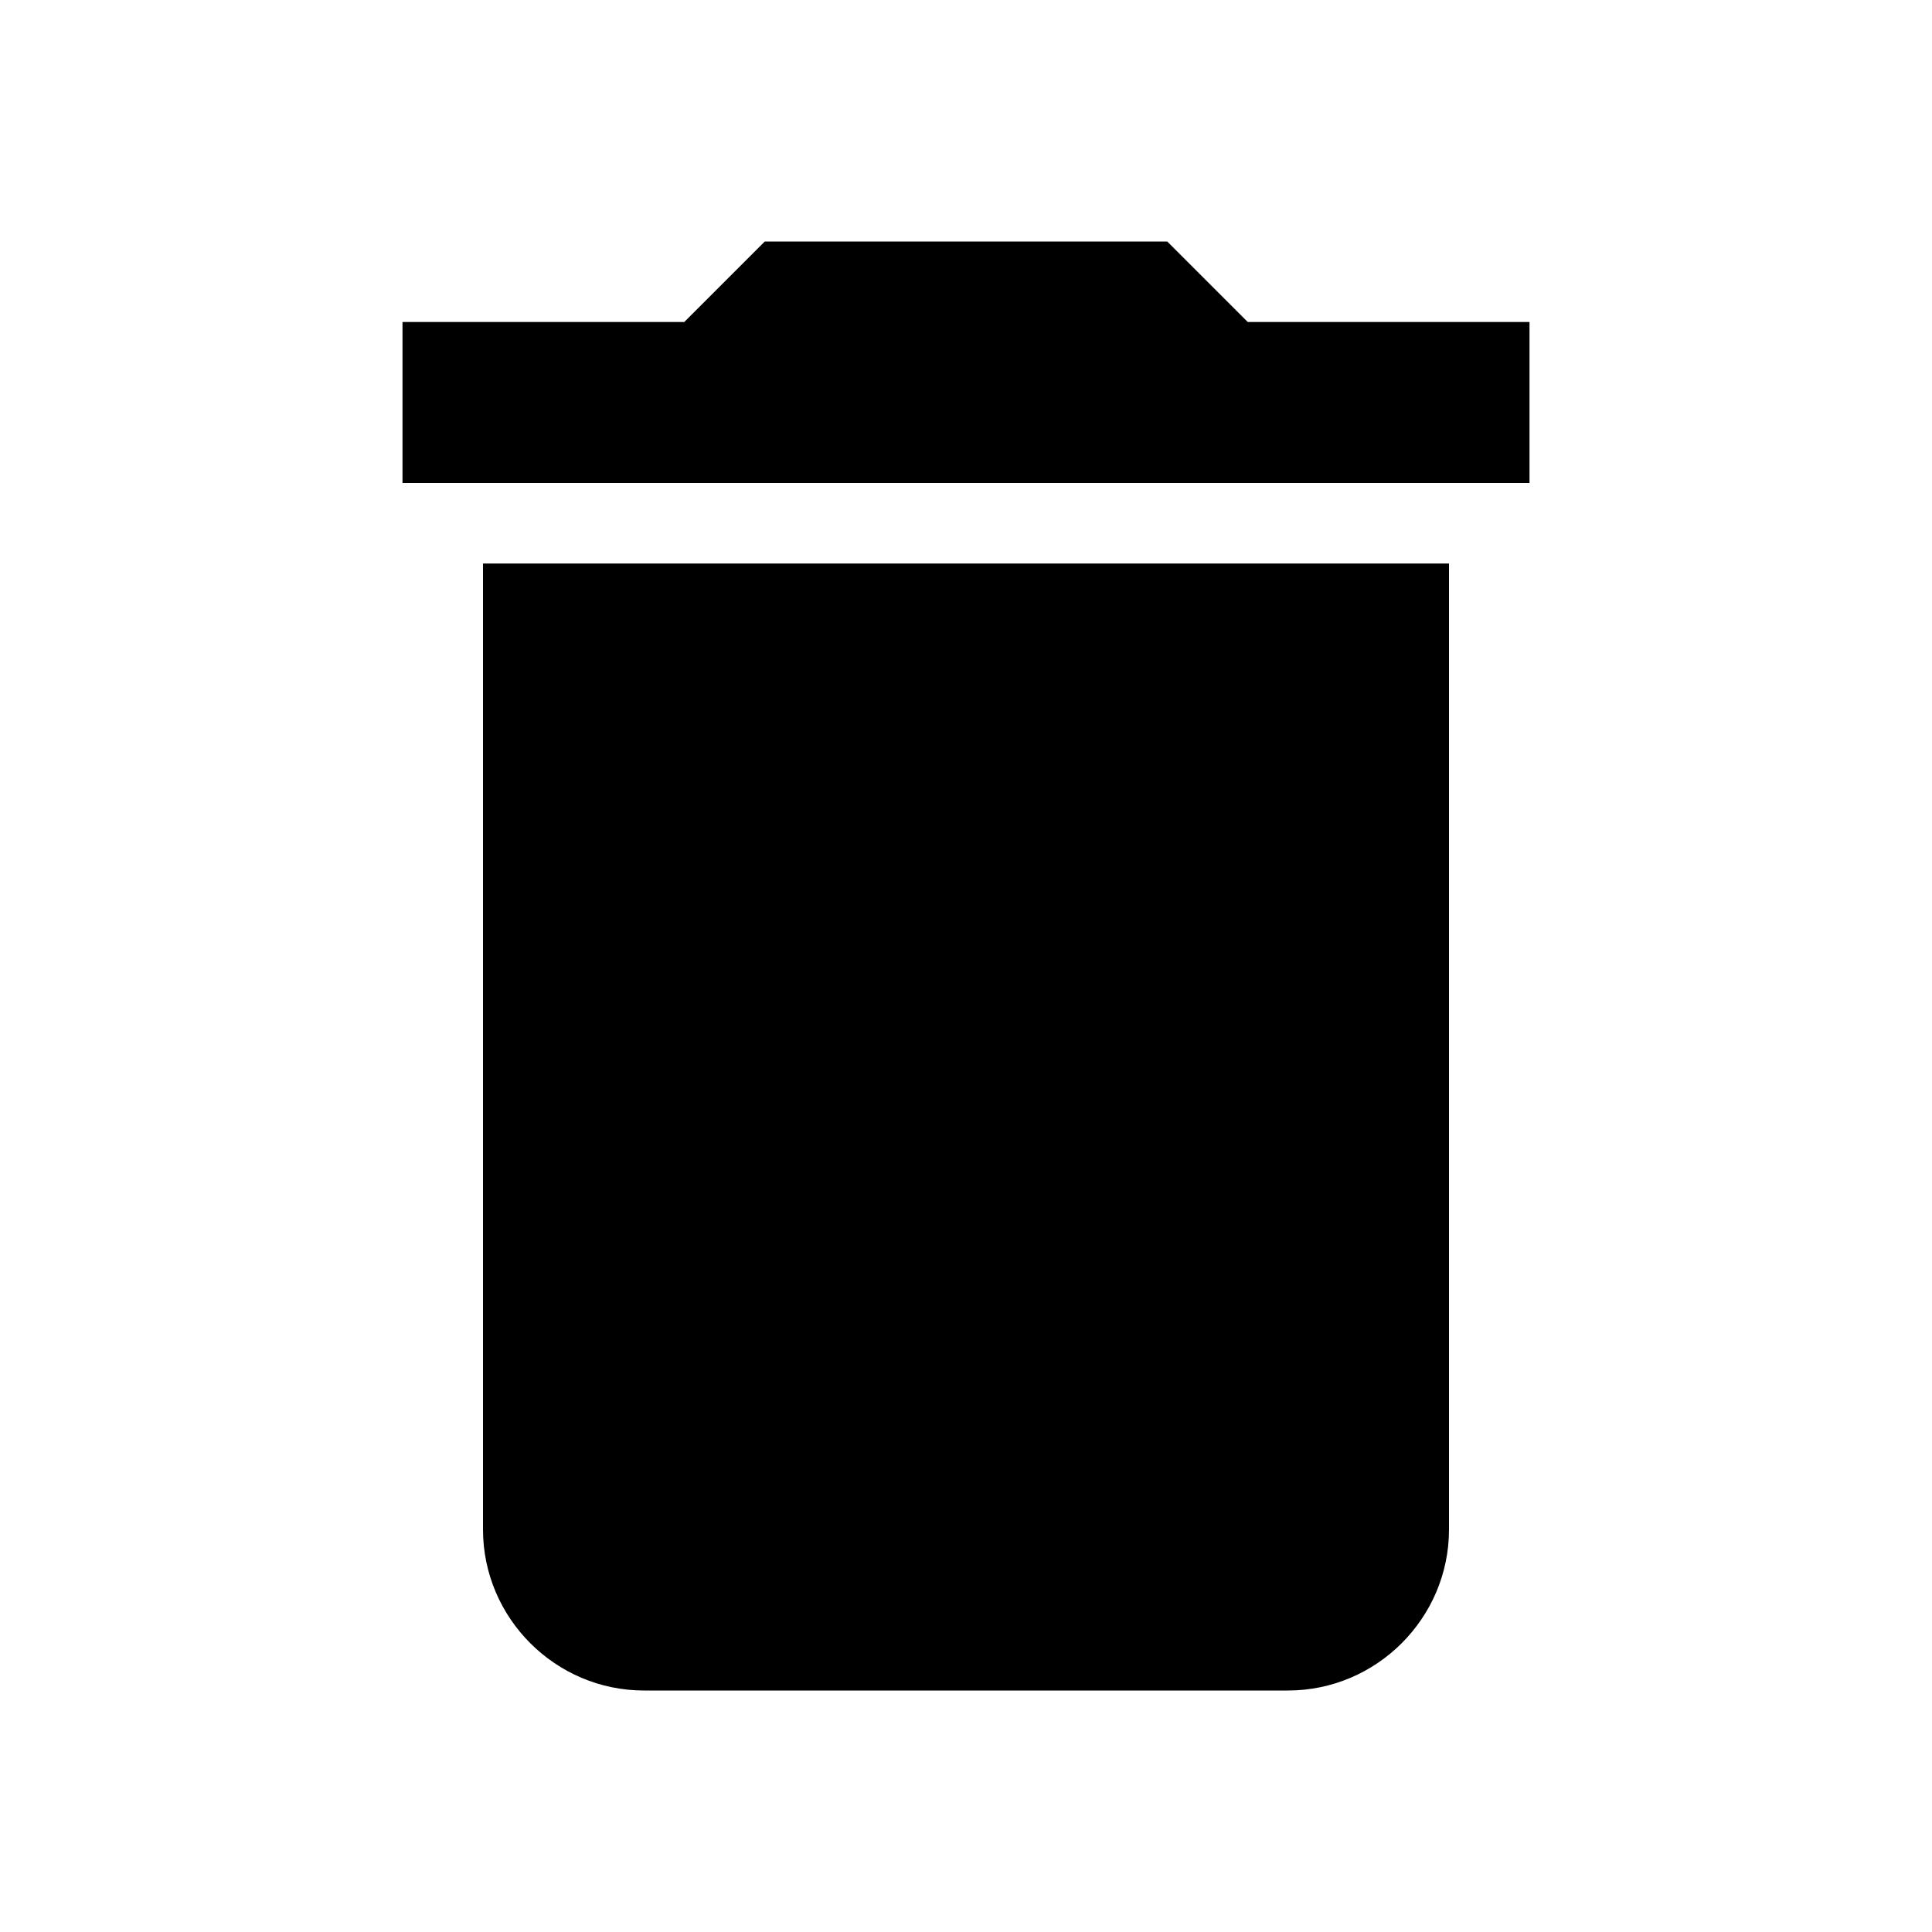
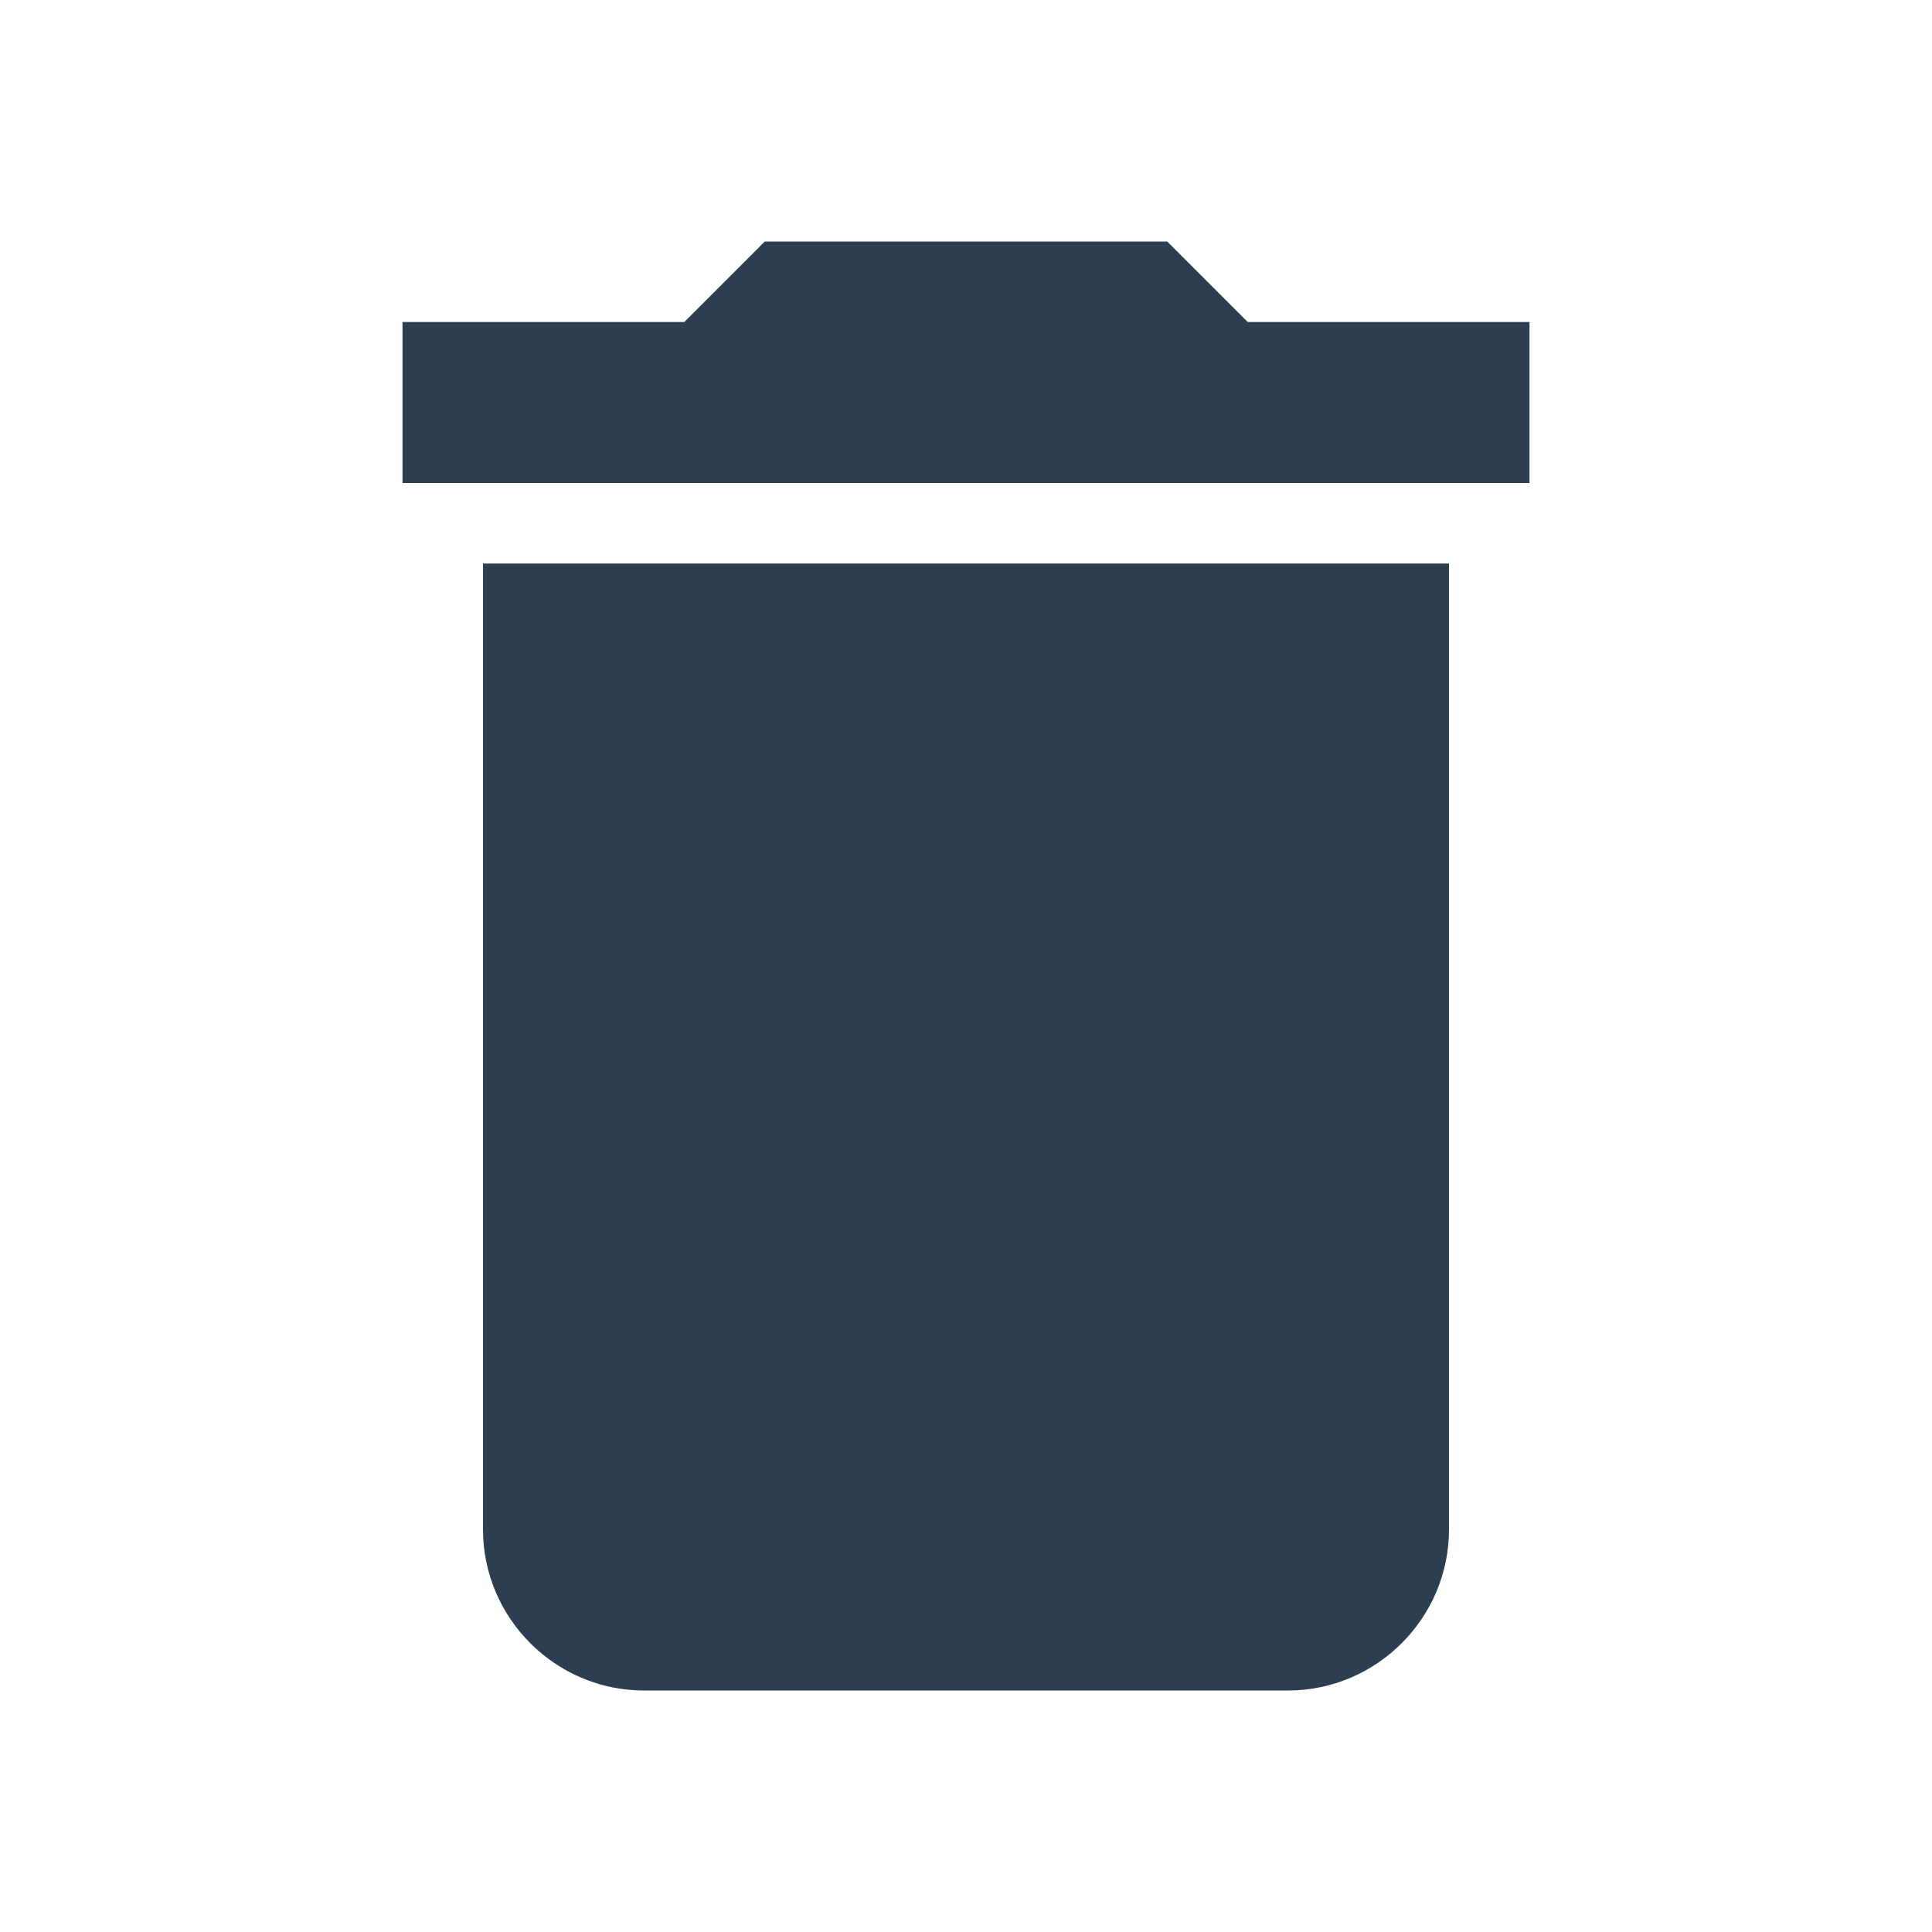
<svg xmlns="http://www.w3.org/2000/svg" width="24" height="24" viewBox="0 0 24 24">
-   <path d="M6 19c0 1.1.9 2 2 2h8c1.1 0 2-.9 2-2V7H6v12zM19 4h-3.5l-1-1h-5l-1 1H5v2h14V4z" />
+   <path d="M6 19c0 1.1.9 2 2 2h8c1.1 0 2-.9 2-2V7H6v12zM19 4h-3.5l-1-1h-5l-1 1H5v2h14V4z" fill="#2c3e50" />
  <path d="M0 0h24v24H0z" fill="none" />
</svg>
